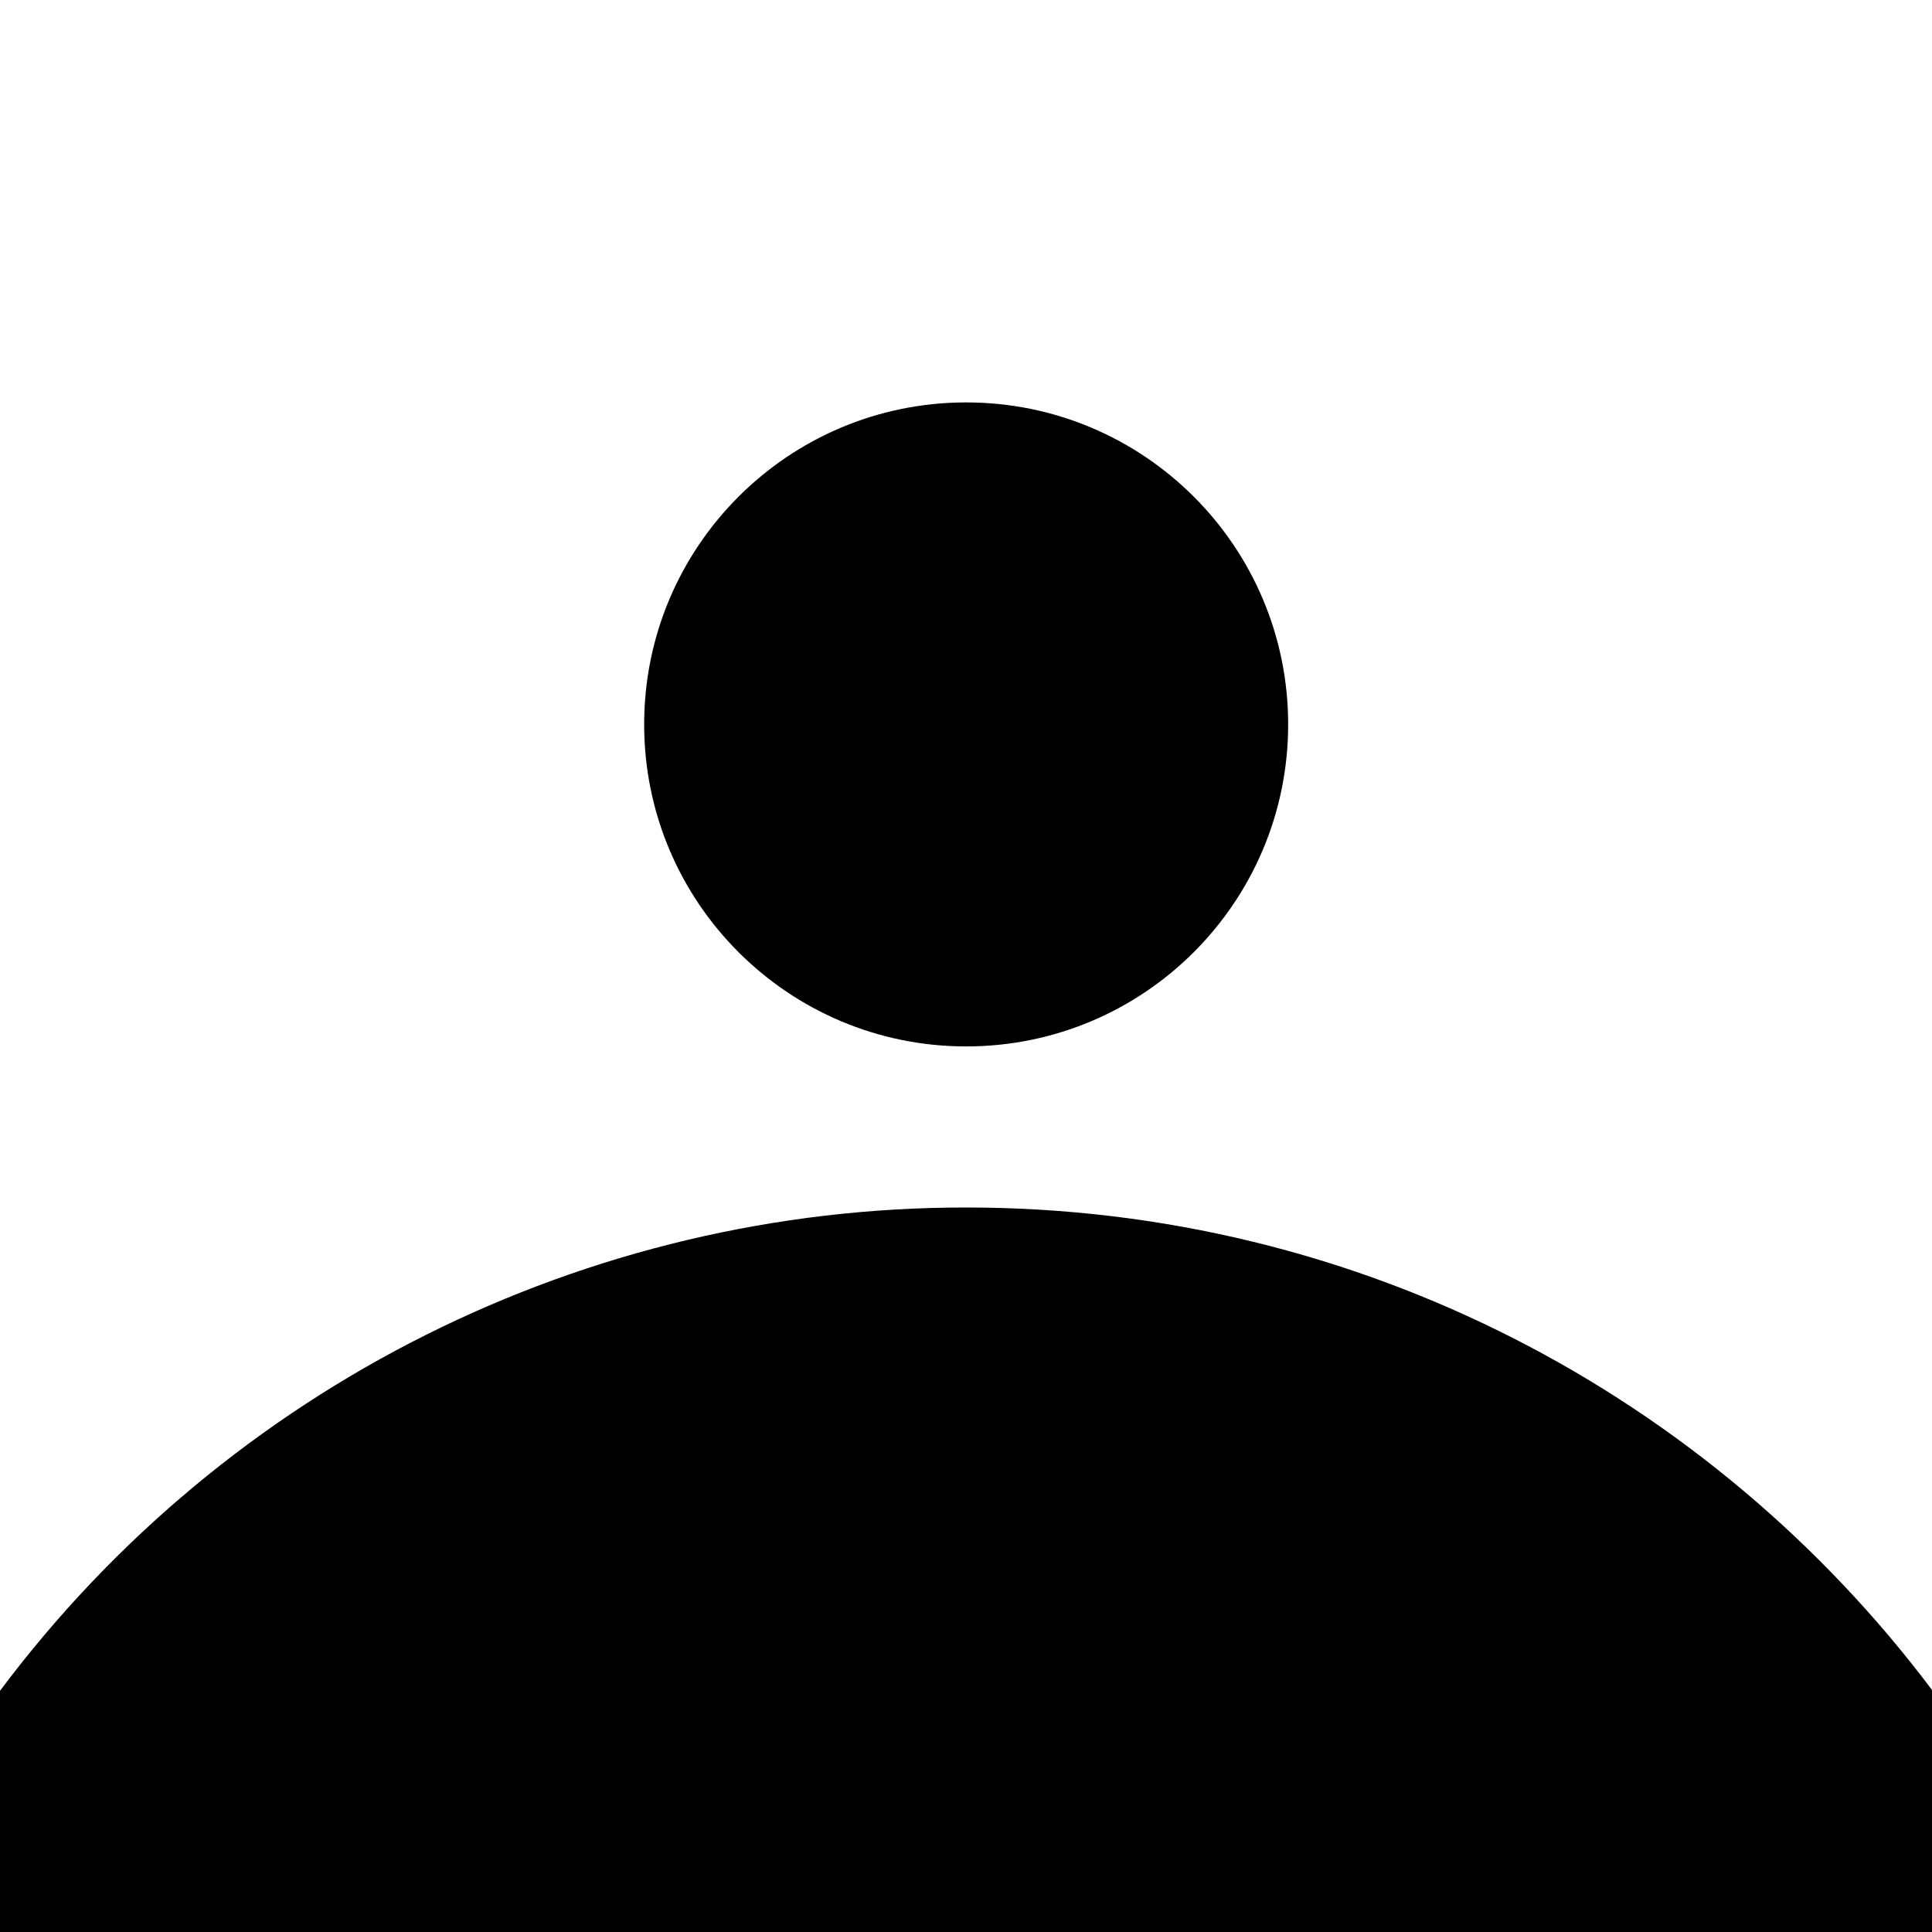
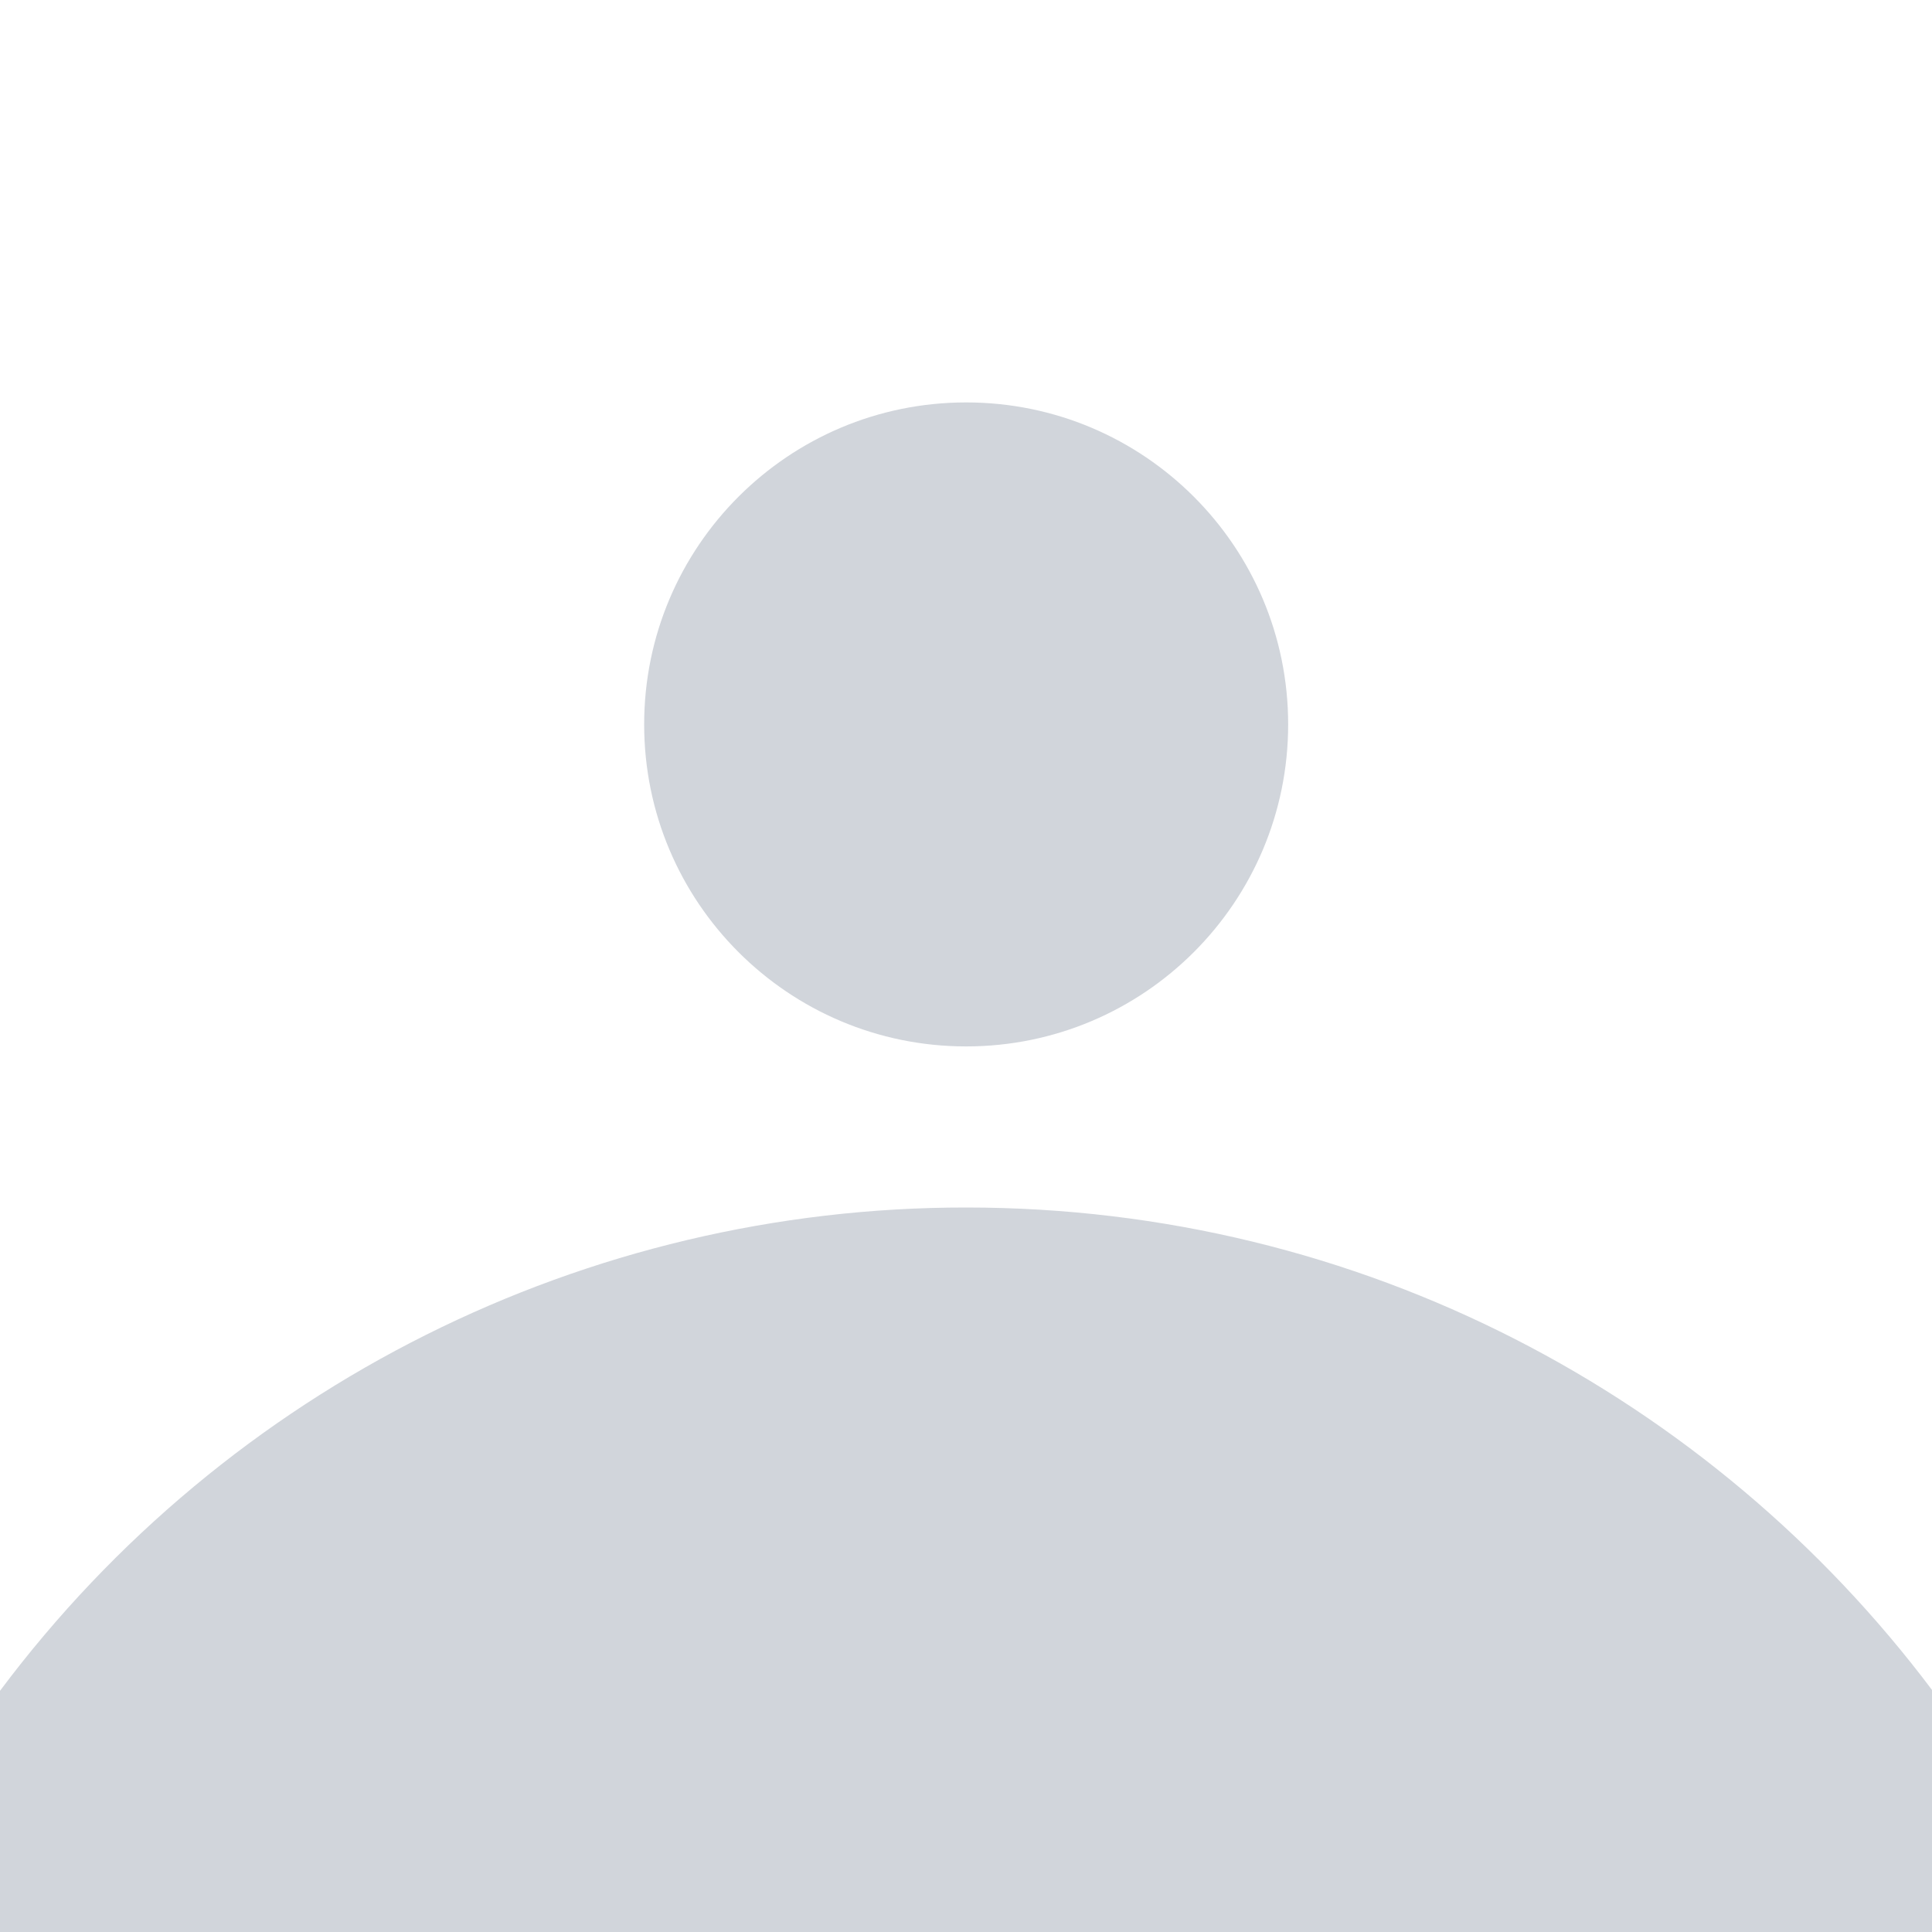
- <svg className="h-full w-full text-gray-300" fill="currentColor" viewBox="0 0 24 24">
+ <svg xmlns="http://www.w3.org/2000/svg" fill="#d1d5db" viewBox="0 0 24 24">
  <path d="M24 20.993V24H0v-2.996A14.977 14.977 0 0112.004 15c4.904 0 9.26 2.354 11.996 5.993zM16.002 8.999a4 4 0 11-8 0 4 4 0 018 0z" />
</svg>
